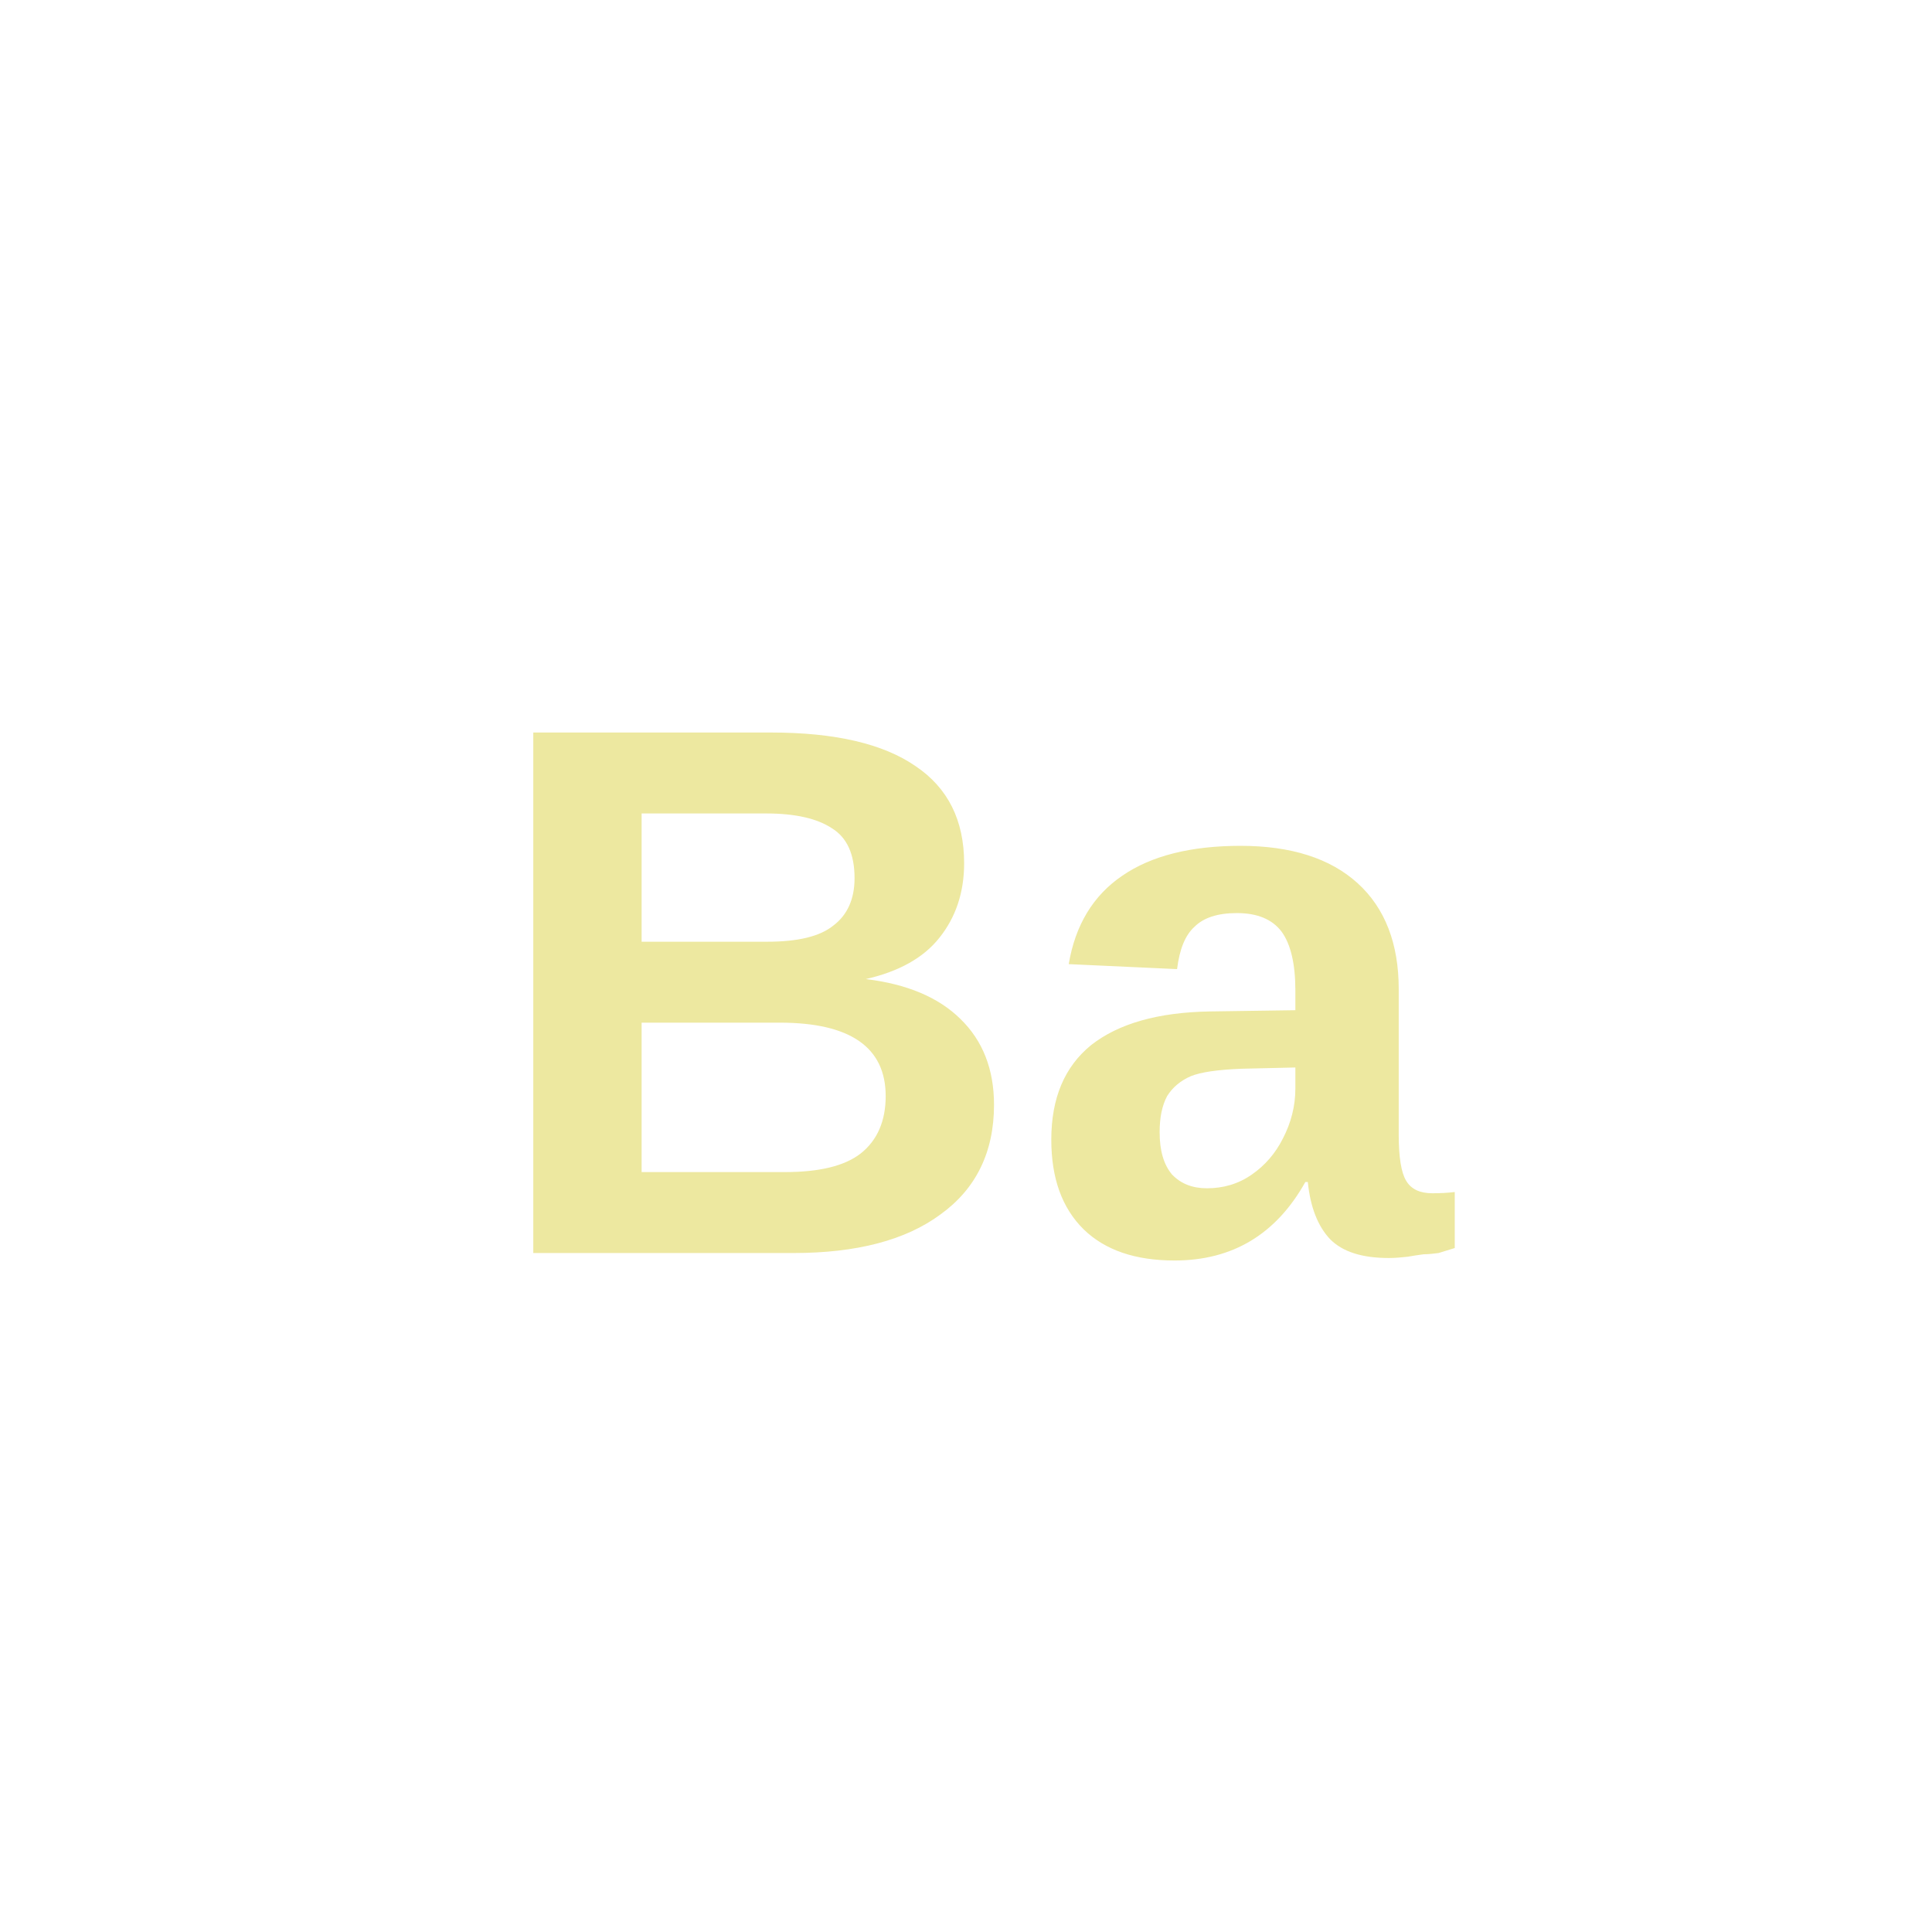
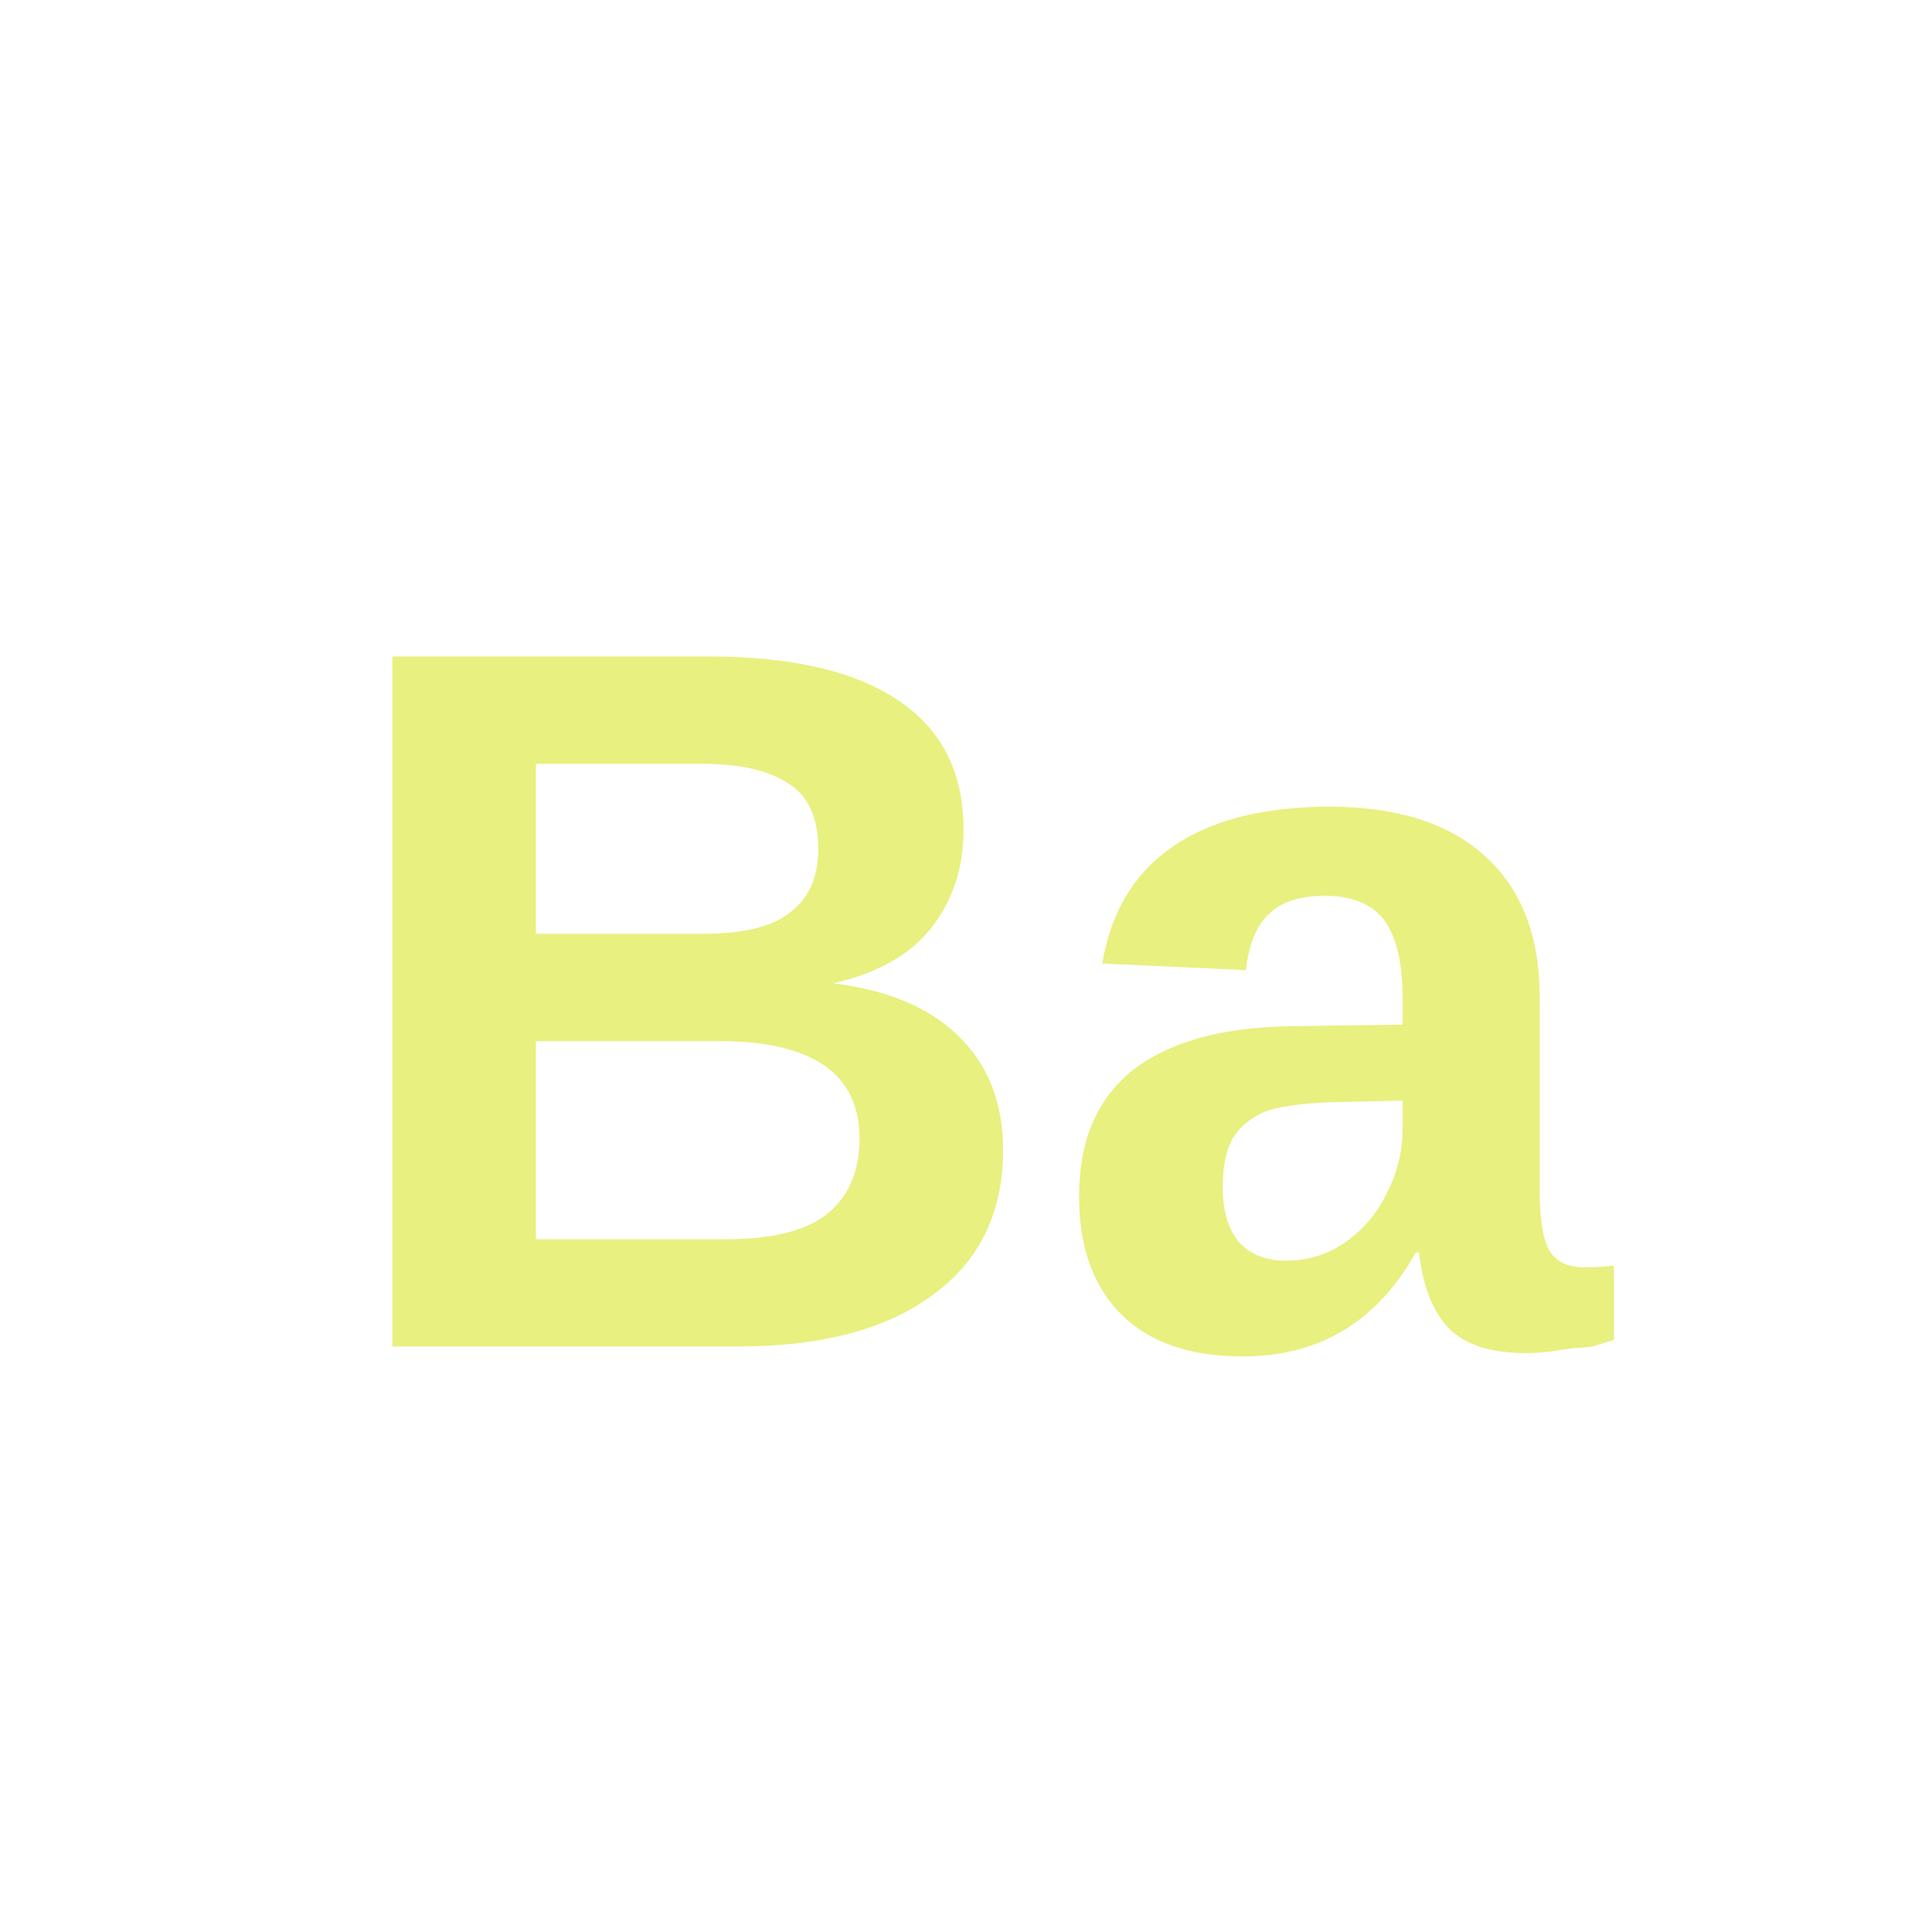
<svg xmlns="http://www.w3.org/2000/svg" viewBox="0 0 32 32">
-   <g transform="translate(16,16) scale(1.32)">
-     <text x="0" y="3.6" text-anchor="middle" font-family="Segoe UI, Arial, sans-serif" font-weight="800" font-size="9.5" fill="#EDE8A0" stroke="#EDE8A0" stroke-width="0" paint-order="stroke fill">Ba</text>
+   <g transform="translate(16,16) scale(1.75)">
+     <text x="0" y="3.6" text-anchor="middle" font-family="Segoe UI, Arial, sans-serif" font-weight="800" font-size="9.5" fill="#E8F080" stroke="#E8F080" stroke-width="0" paint-order="stroke fill">Ba</text>
  </g>
</svg>
